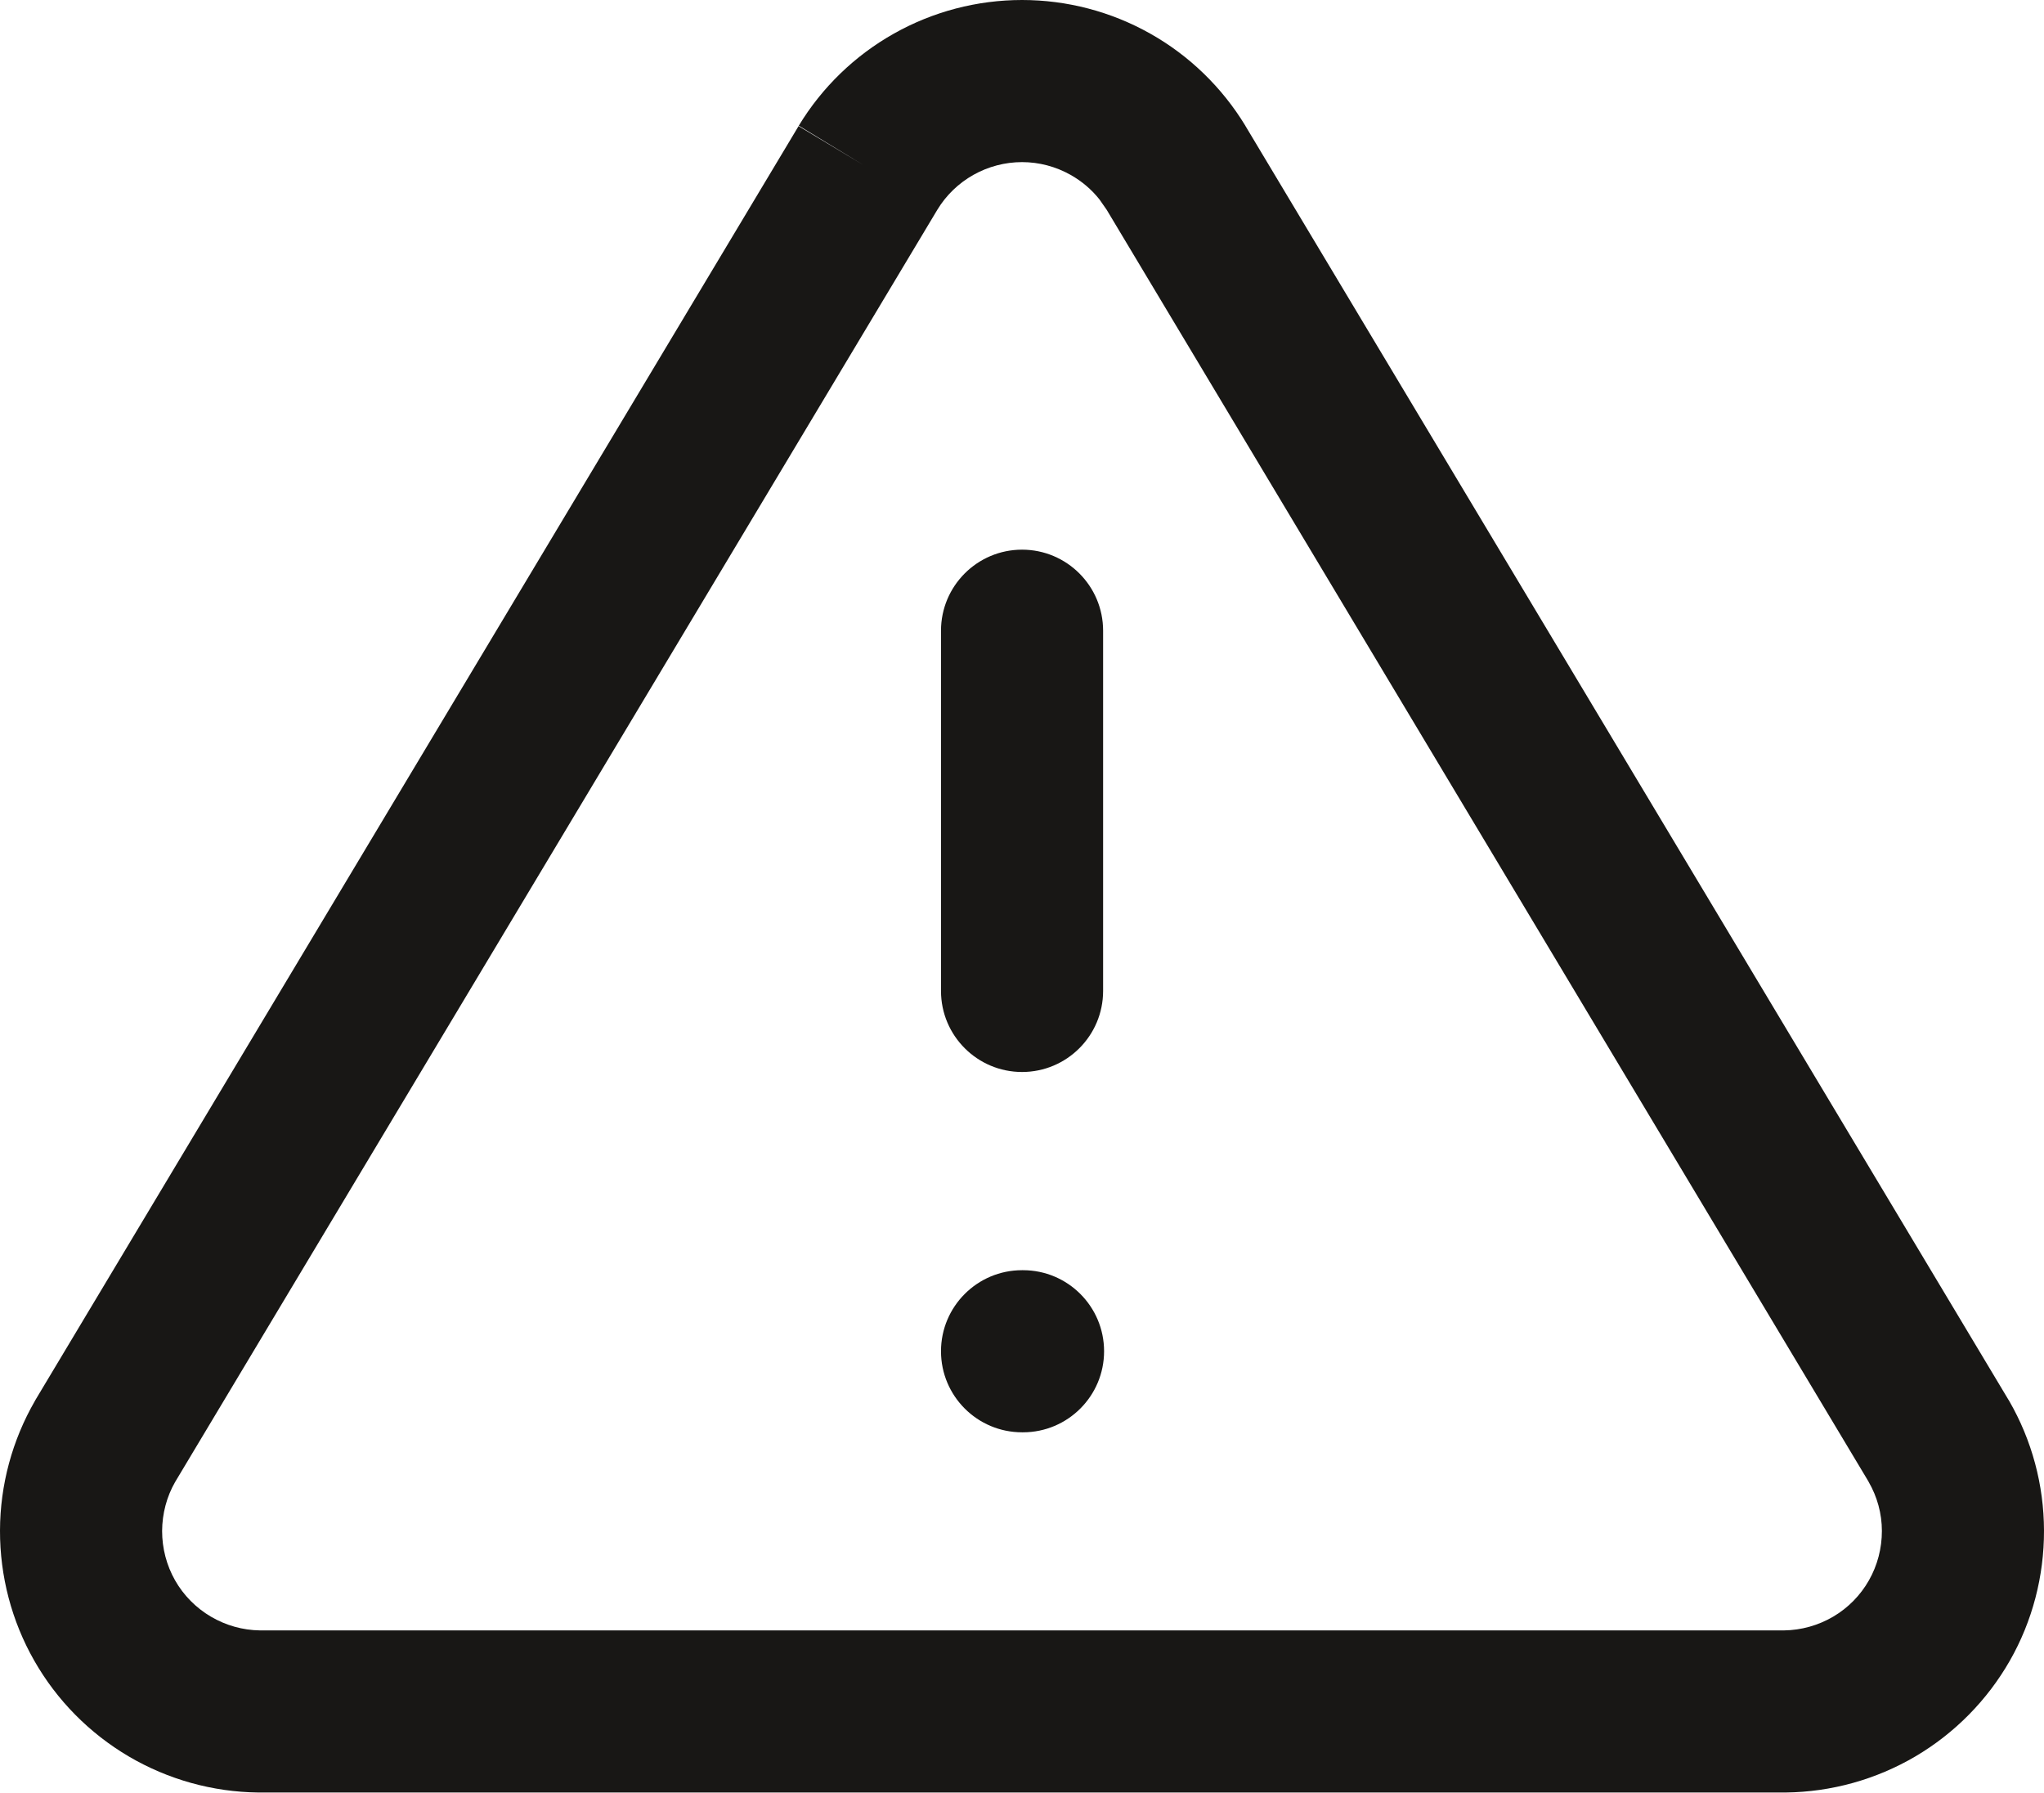
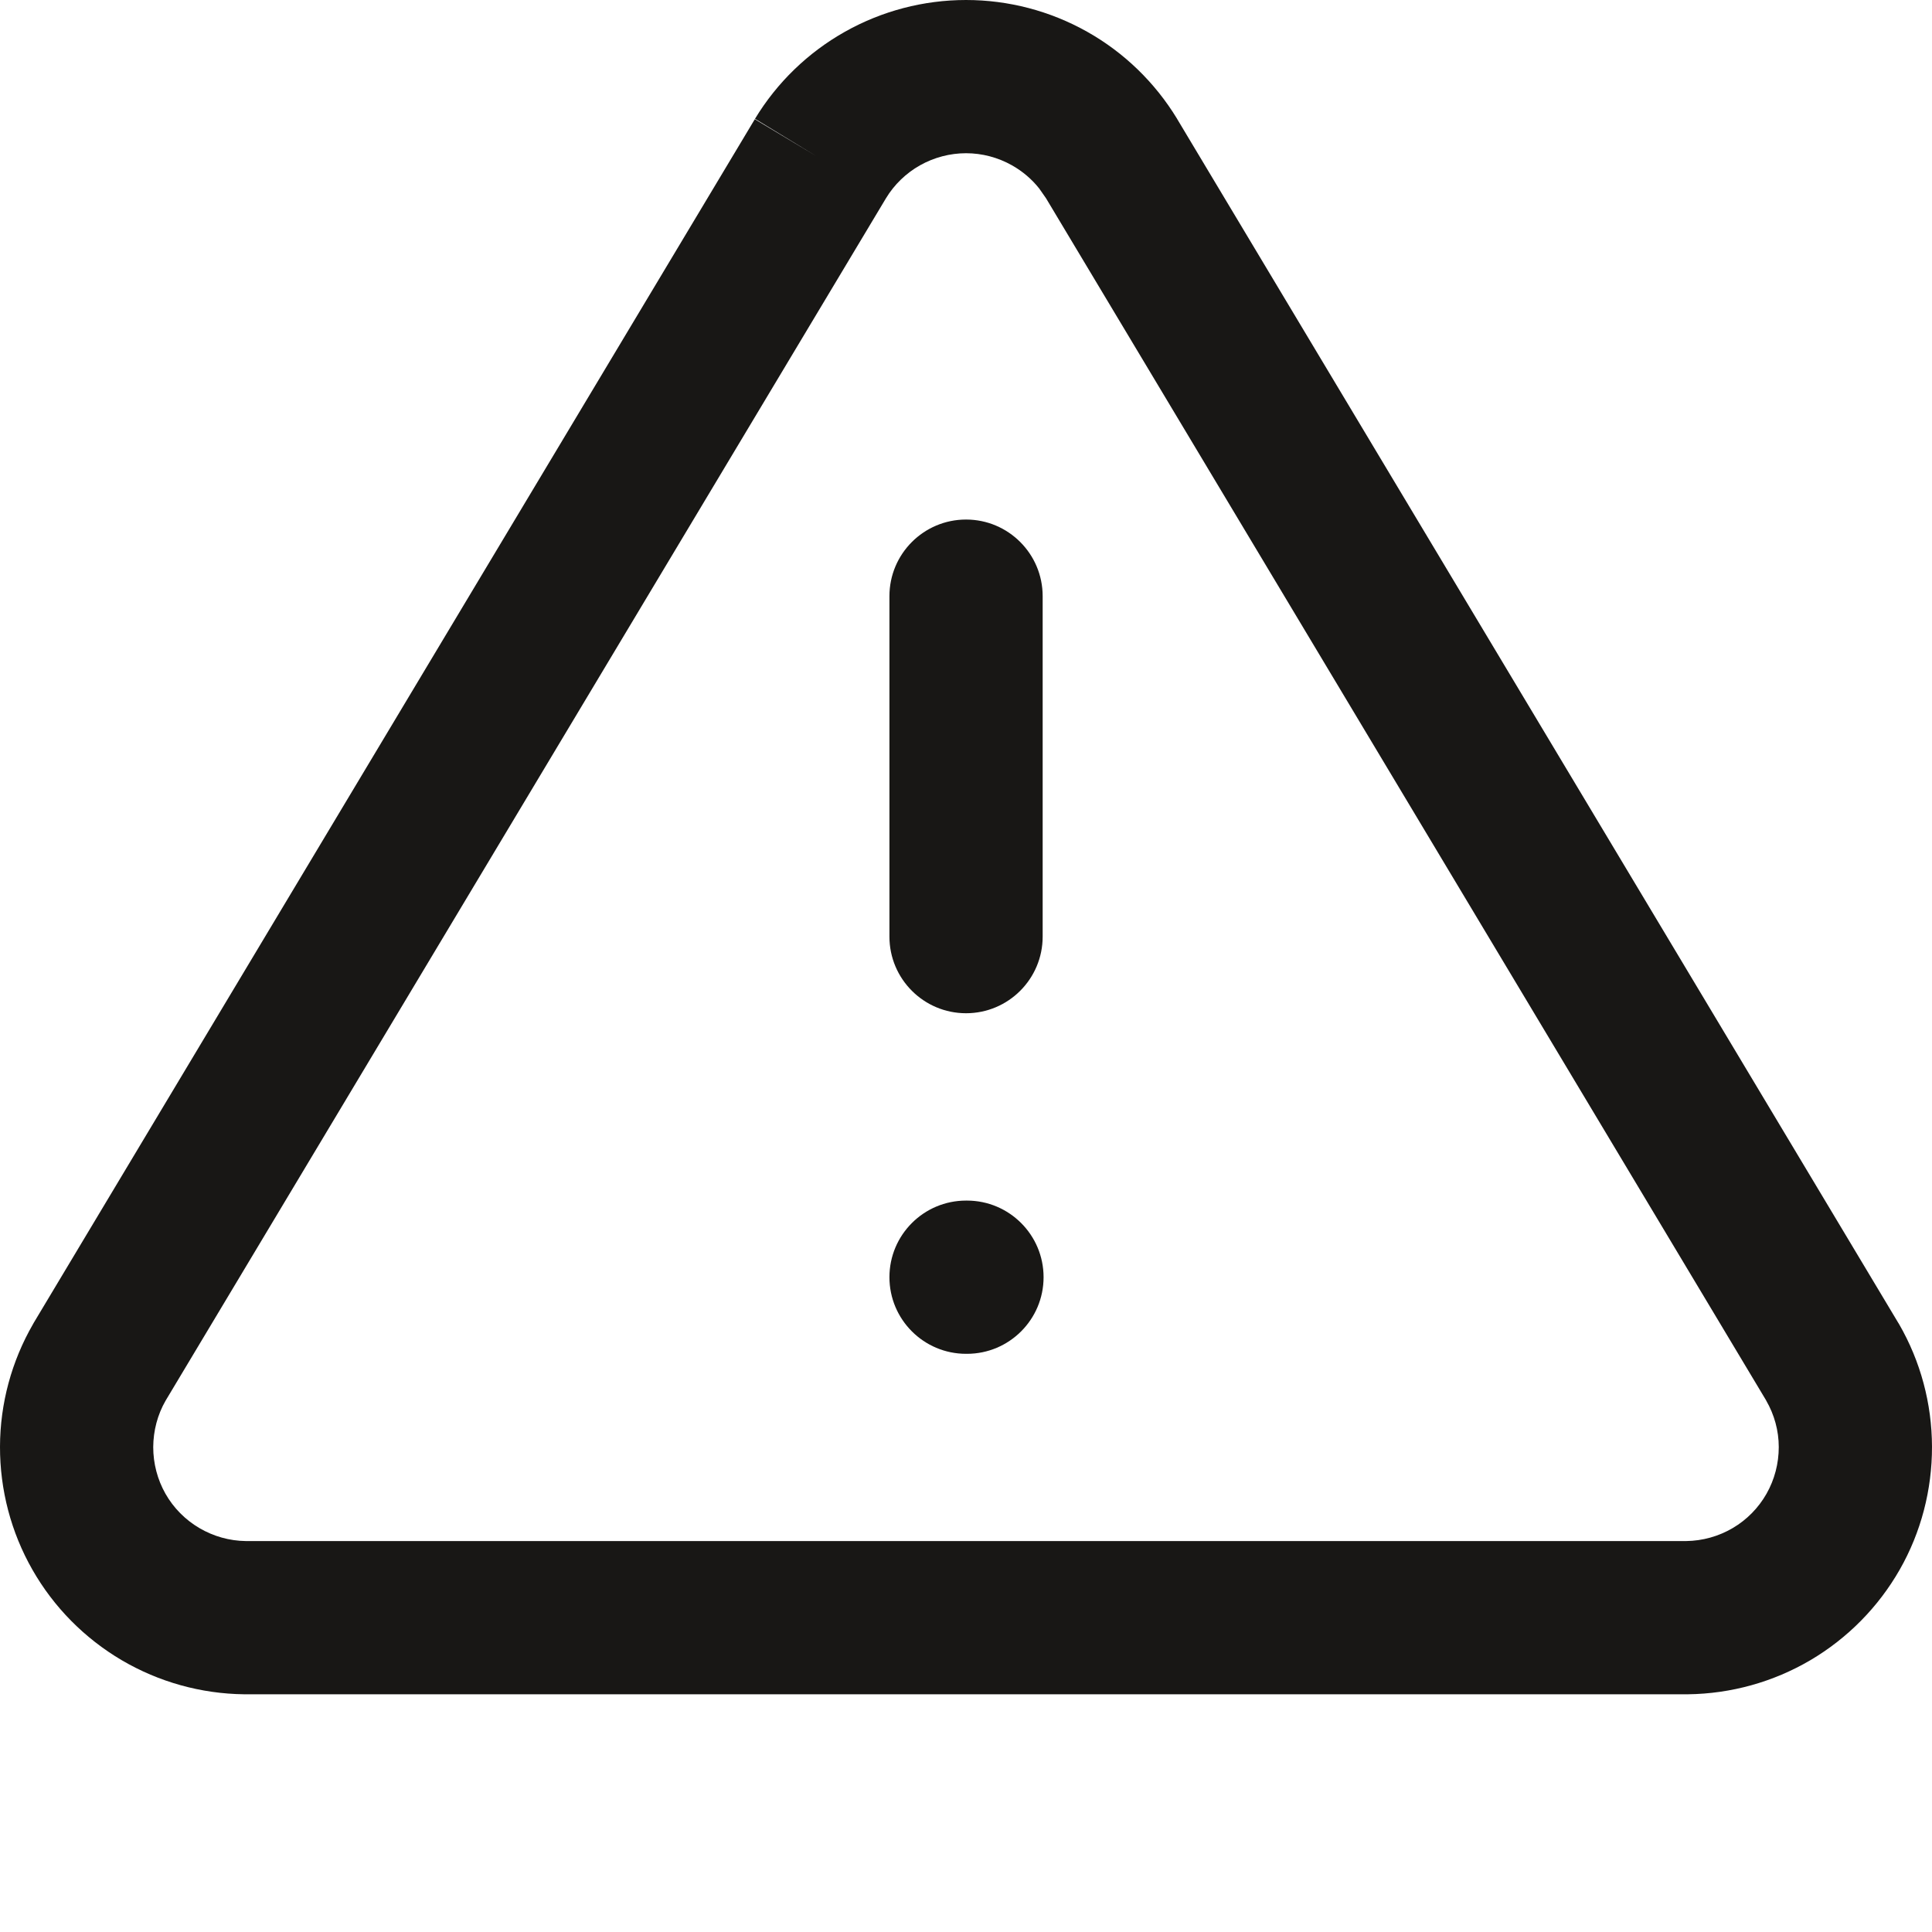
- <svg xmlns="http://www.w3.org/2000/svg" preserveAspectRatio="none" width="100%" height="100%" overflow="visible" style="display: block;" viewBox="0 0 18.913 16.586" fill="none">
-   <path id="Union" d="M9.457 0C9.872 5.9937e-05 10.281 0.107 10.643 0.311C11.004 0.514 11.307 0.808 11.523 1.163L11.525 1.167L18.583 12.95L18.59 12.961C18.801 13.326 18.912 13.74 18.913 14.162C18.914 14.584 18.806 15 18.597 15.366C18.388 15.732 18.086 16.038 17.723 16.252C17.359 16.466 16.945 16.581 16.523 16.586H2.39C1.968 16.581 1.555 16.466 1.191 16.252C0.828 16.038 0.526 15.733 0.317 15.366C0.108 15 -0.001 14.584 8.5621e-06 14.162C0.001 13.74 0.113 13.326 0.324 12.961L0.33 12.95L7.389 1.167L7.994 1.53L7.391 1.163C7.606 0.808 7.91 0.514 8.271 0.311C8.633 0.107 9.042 3.29445e-05 9.457 0ZM9.457 1.5C9.3 1.5 9.144 1.541 9.007 1.618C8.87 1.695 8.754 1.807 8.673 1.941L1.622 13.71C1.542 13.848 1.501 14.006 1.5 14.166C1.5 14.326 1.541 14.484 1.62 14.623C1.699 14.762 1.814 14.878 1.952 14.959C2.09 15.04 2.246 15.084 2.406 15.086H16.507C16.667 15.084 16.824 15.04 16.962 14.959C17.1 14.878 17.214 14.762 17.293 14.623C17.372 14.484 17.413 14.326 17.413 14.166C17.413 14.006 17.37 13.849 17.29 13.711V13.71L10.24 1.941L10.173 1.845C10.1 1.753 10.009 1.676 9.906 1.618C9.769 1.541 9.614 1.5 9.457 1.5ZM9.466 11.753C9.88 11.753 10.216 12.089 10.216 12.503C10.216 12.917 9.88 13.253 9.466 13.253H9.457C9.043 13.253 8.707 12.917 8.707 12.503C8.707 12.089 9.043 11.753 9.457 11.753H9.466ZM9.457 5.086C9.871 5.086 10.207 5.422 10.207 5.836V9.169C10.207 9.583 9.871 9.919 9.457 9.919C9.043 9.919 8.707 9.583 8.707 9.169V5.836C8.707 5.422 9.043 5.086 9.457 5.086Z" fill="#181715" />
+ <svg xmlns="http://www.w3.org/2000/svg" preserveAspectRatio="none" width="24" height="24" overflow="visible" style="display: block;" viewBox="0 0 24 24" fill="none">
+   <g transform="scale(1.268962 1.268962)">
+     <path id="Union" d="M9.457 0C9.872 5.9937e-05 10.281 0.107 10.643 0.311C11.004 0.514 11.307 0.808 11.523 1.163L11.525 1.167L18.583 12.95L18.59 12.961C18.801 13.326 18.912 13.74 18.913 14.162C18.914 14.584 18.806 15 18.597 15.366C18.388 15.732 18.086 16.038 17.723 16.252C17.359 16.466 16.945 16.581 16.523 16.586H2.39C1.968 16.581 1.555 16.466 1.191 16.252C0.828 16.038 0.526 15.733 0.317 15.366C0.108 15 -0.001 14.584 8.5621e-06 14.162C0.001 13.74 0.113 13.326 0.324 12.961L0.33 12.95L7.389 1.167L7.994 1.53L7.391 1.163C7.606 0.808 7.91 0.514 8.271 0.311C8.633 0.107 9.042 3.29445e-05 9.457 0ZM9.457 1.5C9.3 1.5 9.144 1.541 9.007 1.618C8.87 1.695 8.754 1.807 8.673 1.941L1.622 13.71C1.542 13.848 1.501 14.006 1.5 14.166C1.5 14.326 1.541 14.484 1.62 14.623C1.699 14.762 1.814 14.878 1.952 14.959C2.09 15.04 2.246 15.084 2.406 15.086H16.507C16.667 15.084 16.824 15.04 16.962 14.959C17.1 14.878 17.214 14.762 17.293 14.623C17.372 14.484 17.413 14.326 17.413 14.166C17.413 14.006 17.37 13.849 17.29 13.711V13.71L10.24 1.941L10.173 1.845C10.1 1.753 10.009 1.676 9.906 1.618C9.769 1.541 9.614 1.5 9.457 1.5ZM9.466 11.753C9.88 11.753 10.216 12.089 10.216 12.503C10.216 12.917 9.88 13.253 9.466 13.253H9.457C9.043 13.253 8.707 12.917 8.707 12.503C8.707 12.089 9.043 11.753 9.457 11.753H9.466ZM9.457 5.086C9.871 5.086 10.207 5.422 10.207 5.836V9.169C10.207 9.583 9.871 9.919 9.457 9.919C9.043 9.919 8.707 9.583 8.707 9.169V5.836C8.707 5.422 9.043 5.086 9.457 5.086Z" fill="#181715" />
+   </g>
</svg>
